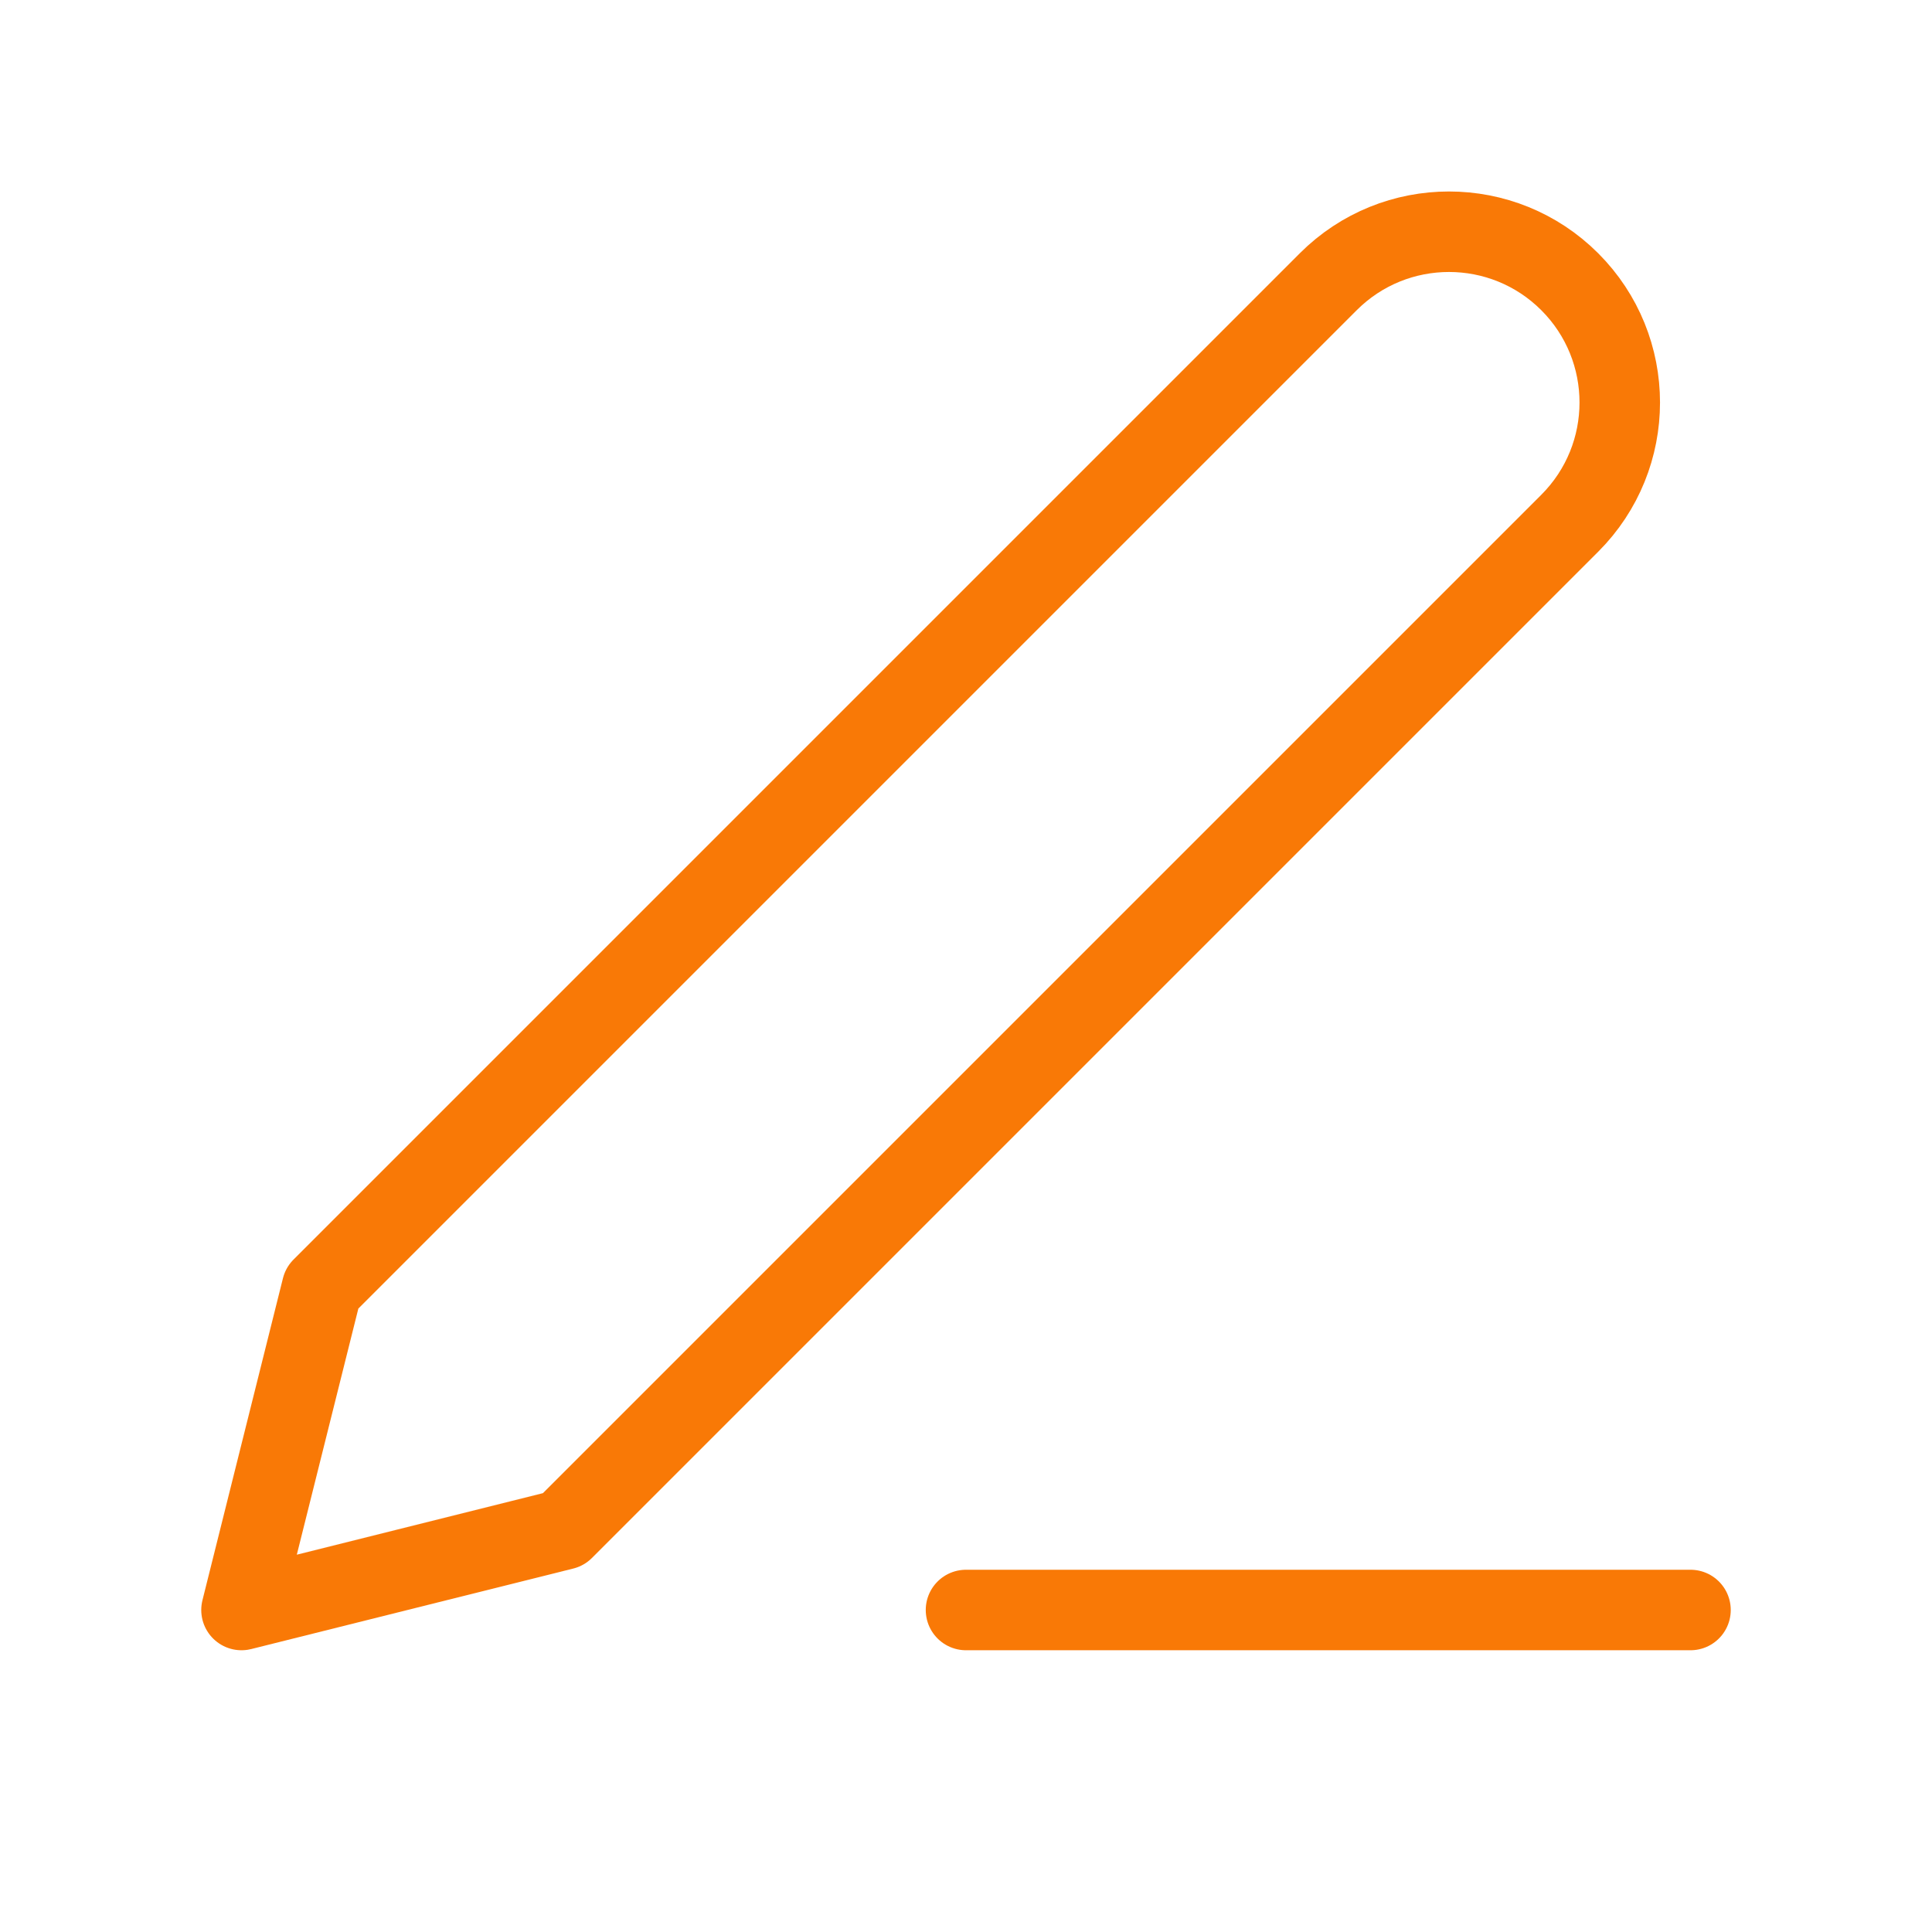
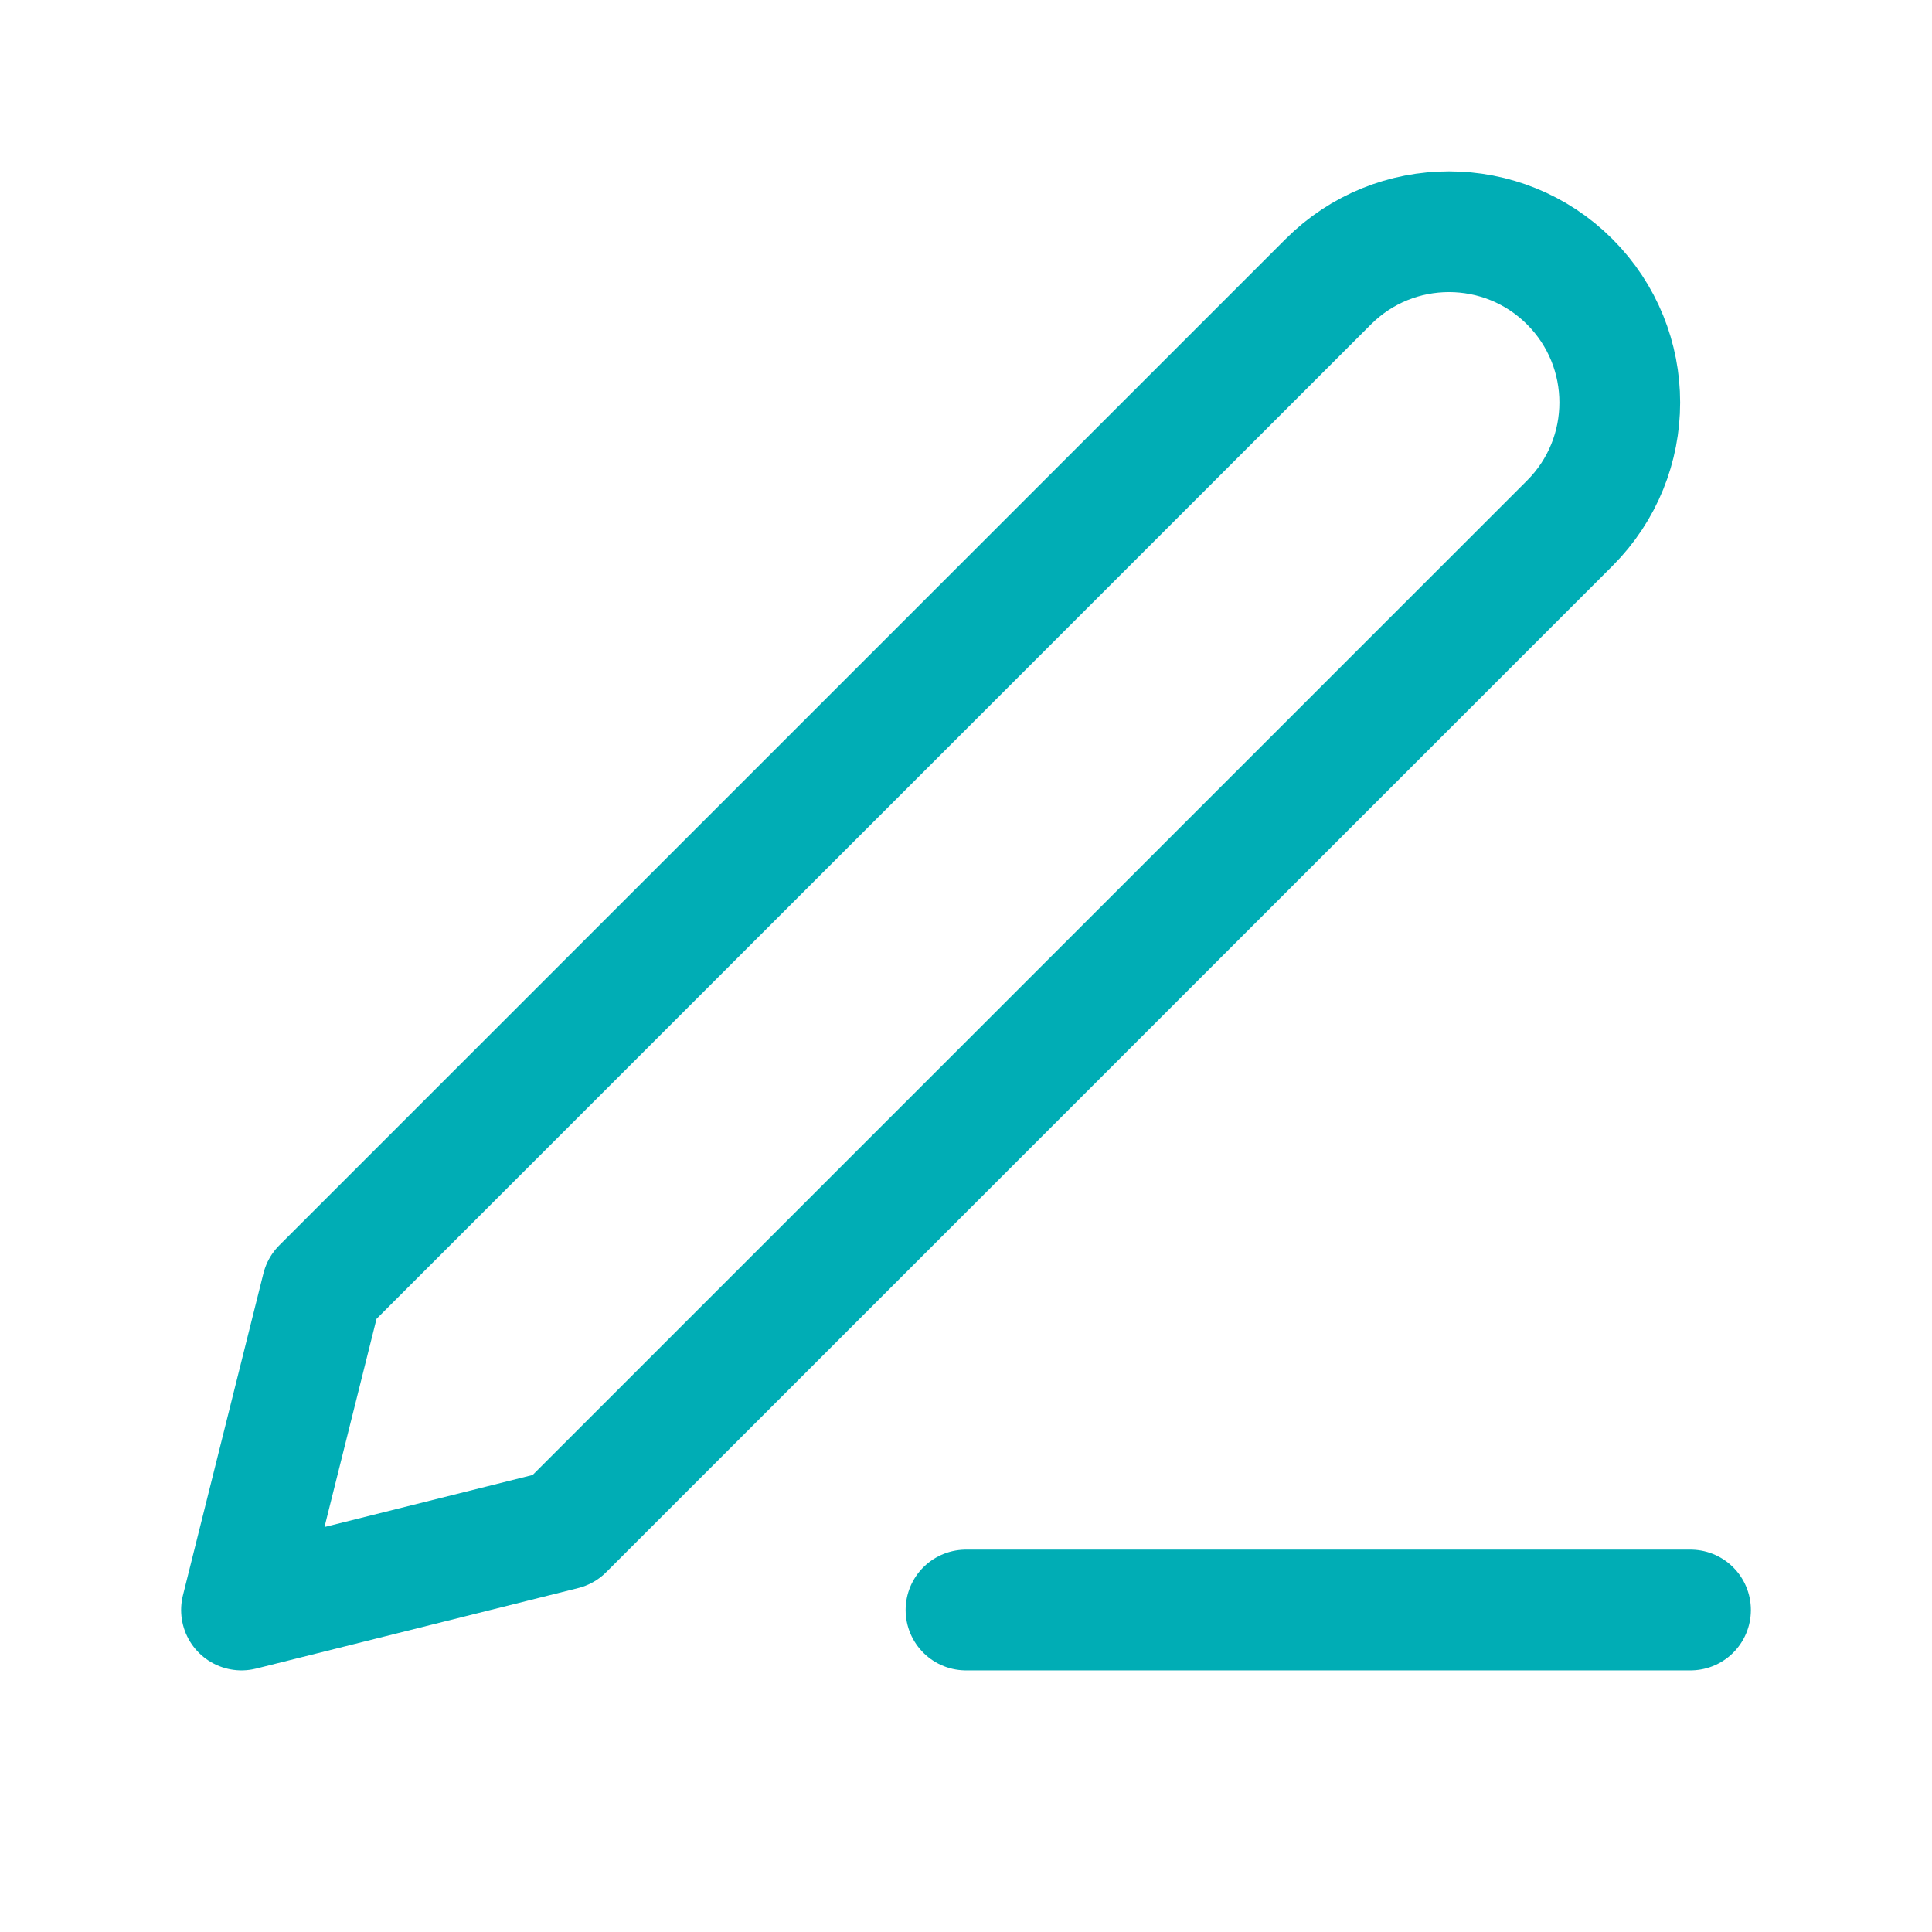
- <svg xmlns="http://www.w3.org/2000/svg" width="44" height="44" viewBox="0 0 24 24" fill="none" stroke="#f97906" stroke-width="1" stroke-linecap="round" stroke-linejoin="round" class="feather feather-edit-3">
+ <svg xmlns="http://www.w3.org/2000/svg" width="44" height="44" viewBox="0 0 24 24" fill="none" stroke="#00ADB5" stroke-width="1.5" stroke-linecap="round" stroke-linejoin="round" class="feather feather-edit-3">
  <path d="M12 20h9" />
  <path d="M16.5 3.5a2.121 2.121 0 0 1 3 3L7 19l-4 1 1-4L16.5 3.5z" />
</svg>
